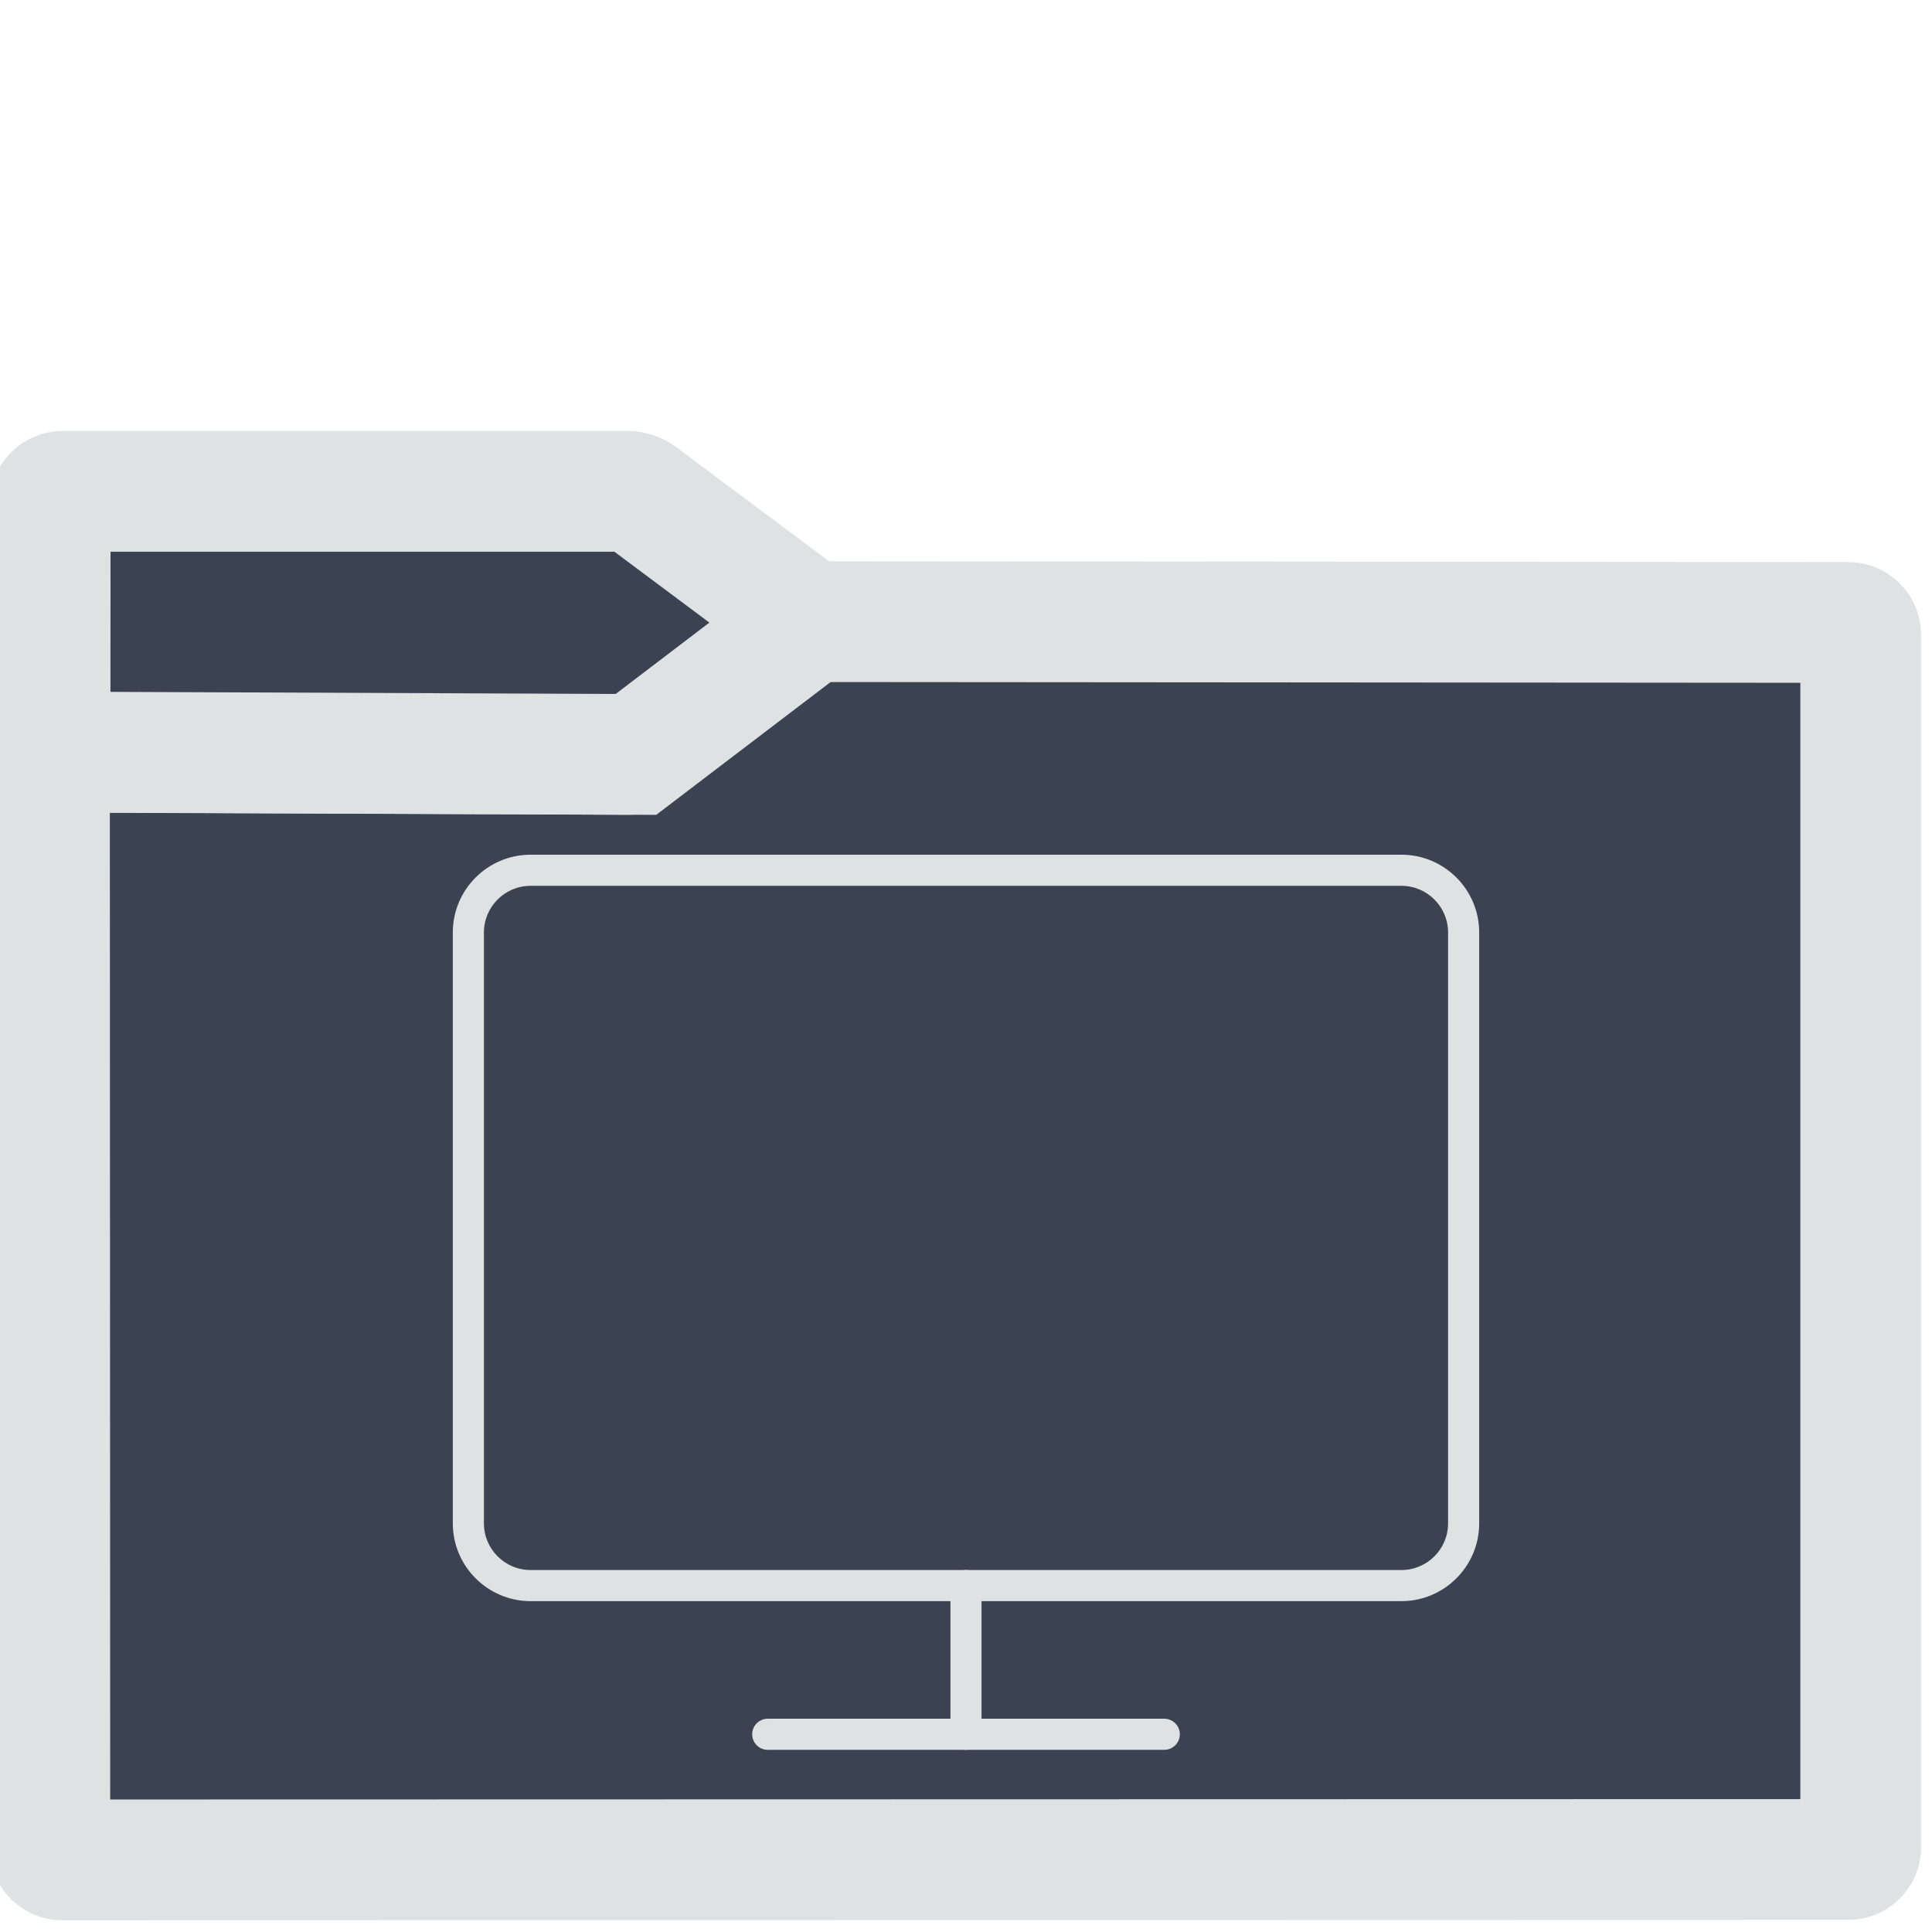
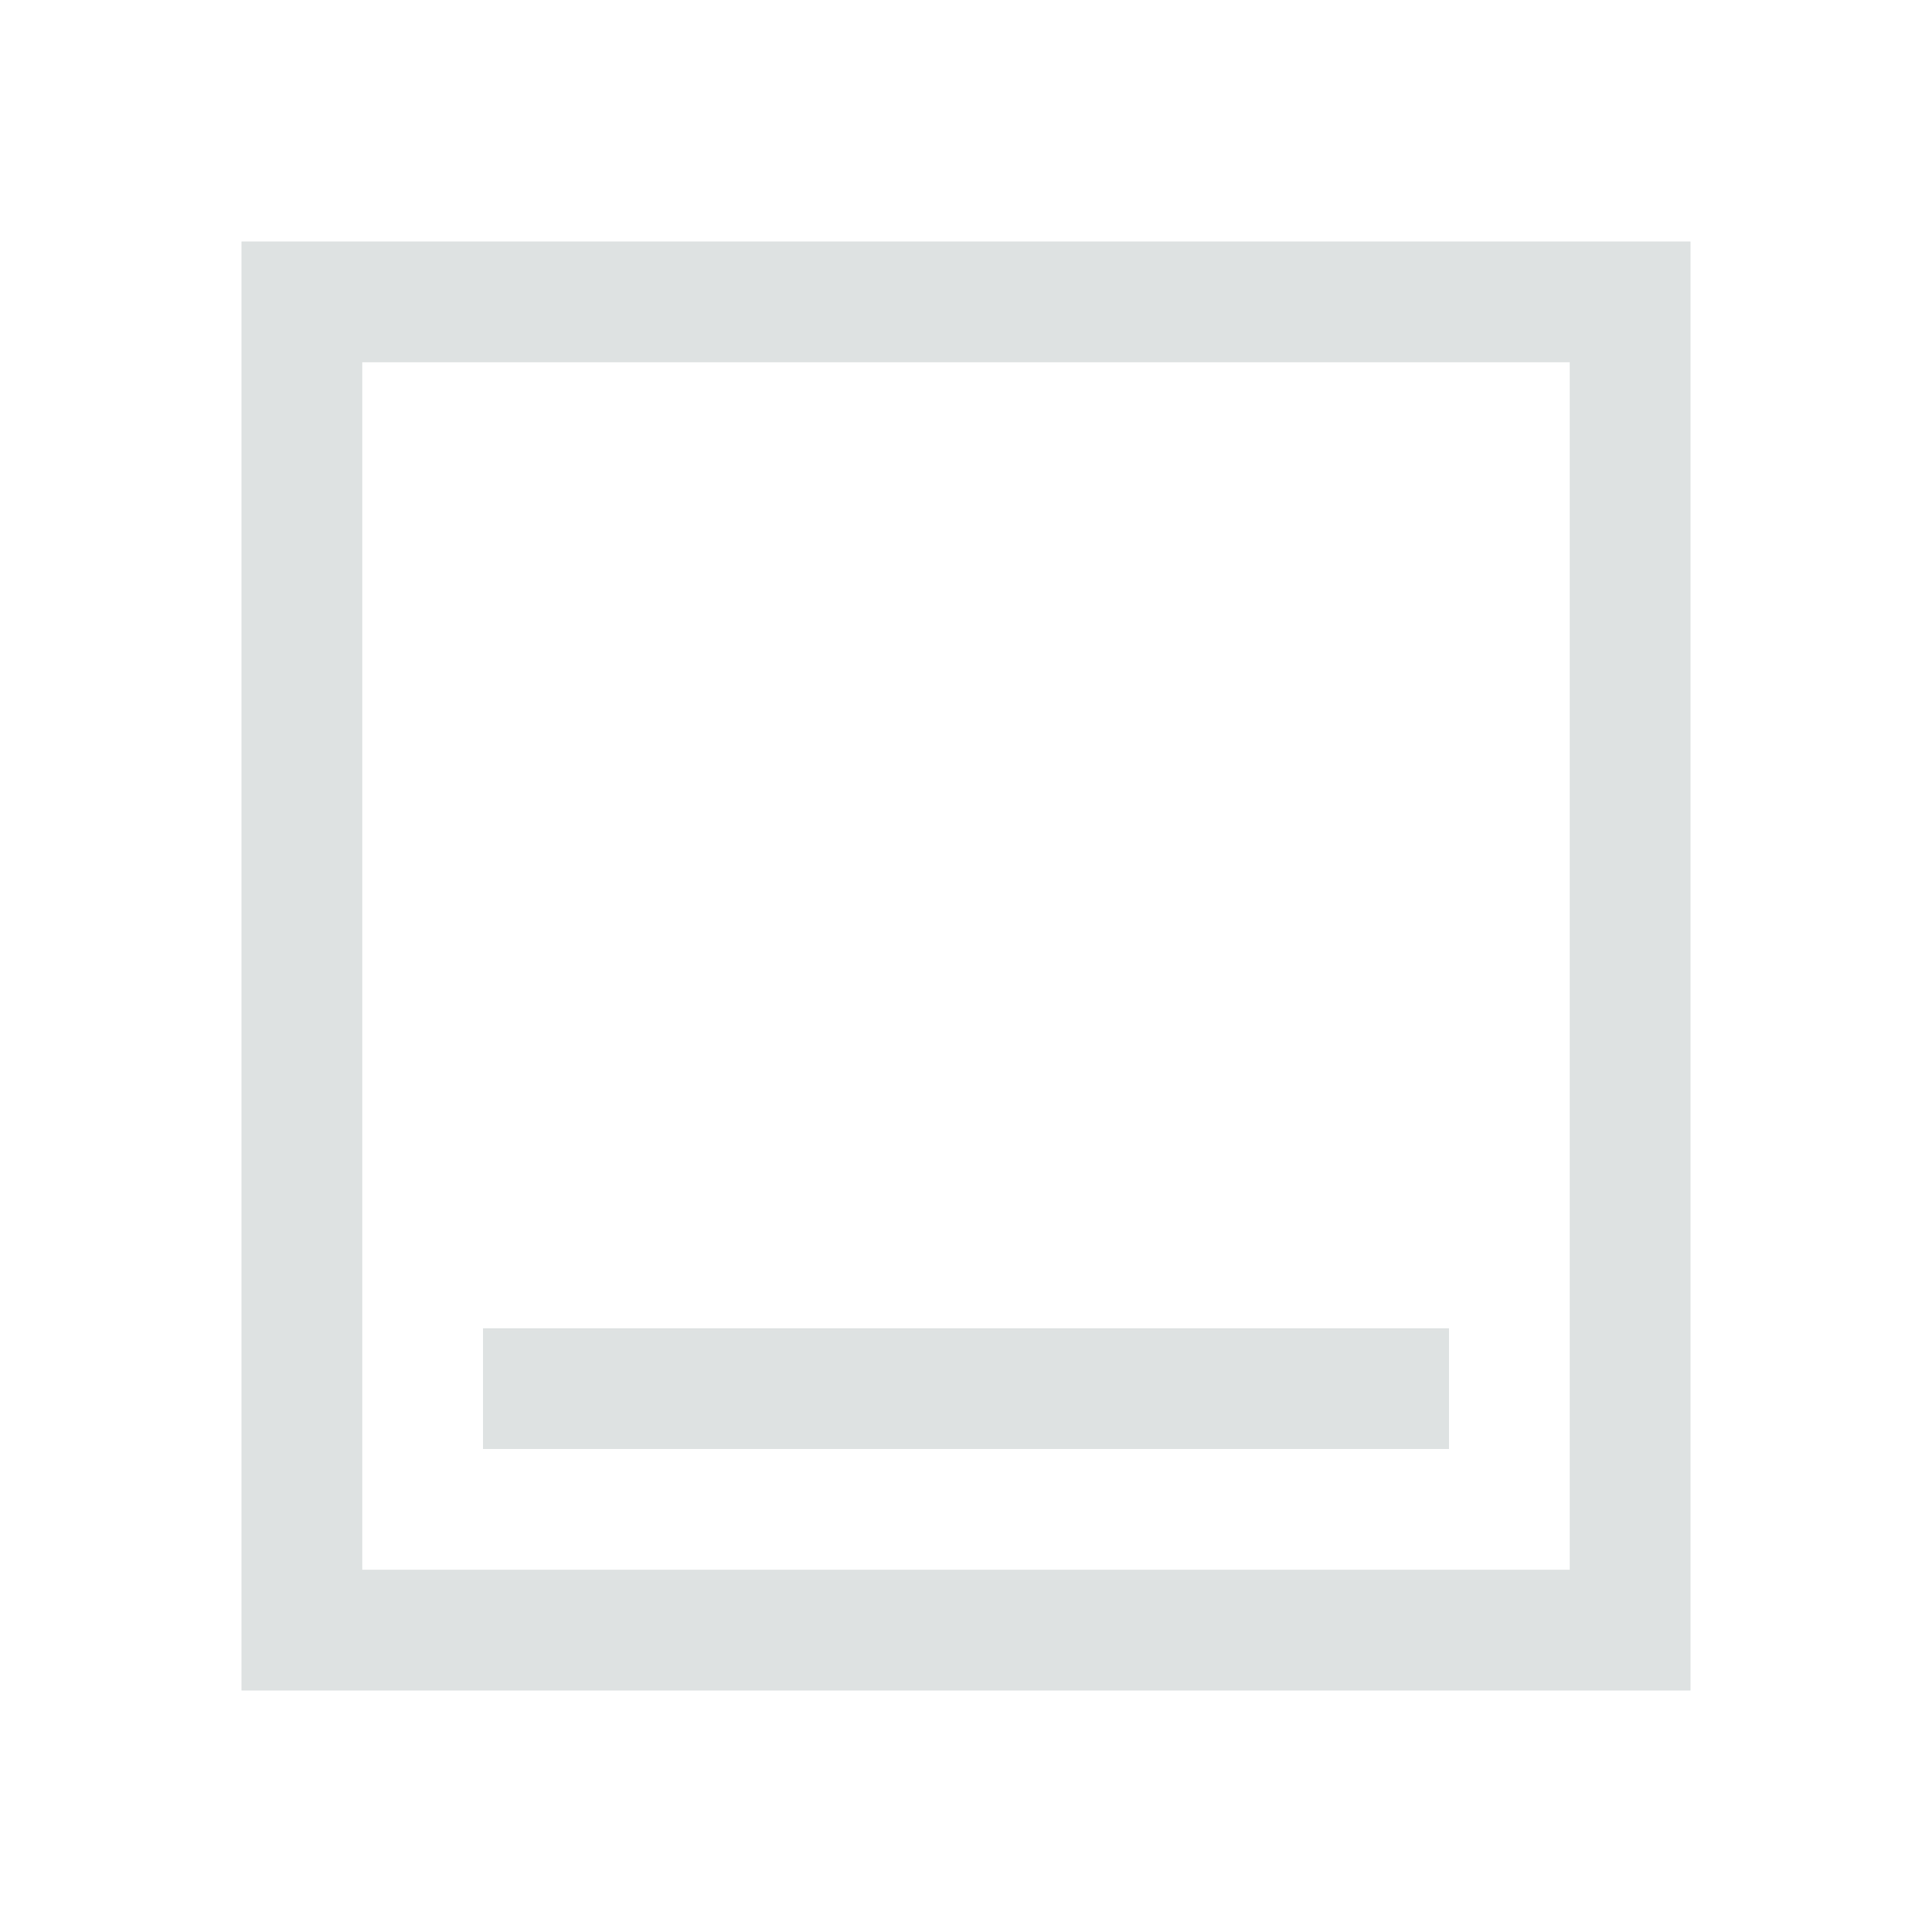
- <svg xmlns="http://www.w3.org/2000/svg" style="isolation:isolate" viewBox="0 0 16 16" width="16" height="16" version="1.1" id="svg31">
-   <defs id="defs5">
-     <clipPath clipPathUnits="userSpaceOnUse" id="clipPath843">
-       <rect id="rect845" height="48" width="48" x="0" y="0" style="fill:none" />
-     </clipPath>
+ <svg xmlns="http://www.w3.org/2000/svg" xmlns:xlink="http://www.w3.org/1999/xlink" viewBox="0 0 16 16" version="1.1" id="svg6">
+   <defs id="defs3051">
+     <linearGradient id="linearGradient821">
+       <stop style="stop-color:#dee2e2;stop-opacity:1" offset="0" id="stop817" />
+       <stop style="stop-color:#dee2e2;stop-opacity:1" offset="1" id="stop819" />
+     </linearGradient>
+     <style type="text/css" id="current-color-scheme">
+       .ColorScheme-Text {
+         color:#4d4d4d;
+       }
+       </style>
+     <linearGradient xlink:href="#linearGradient821" id="linearGradient823" x1="2" y1="8" x2="14" y2="8" gradientUnits="userSpaceOnUse" />
  </defs>
-   <g clip-path="url(#clipPath843)" id="g29" transform="scale(0.3333333)">
-     <linearGradient id="_lgradient_20" x1="-0.046" y1="0.16" x2="0.852" y2="0.71" gradientTransform="matrix(45,0,0,30.763,1.229,15.445)" gradientUnits="userSpaceOnUse">
-       <stop offset="3.043%" stop-opacity="1" style="stop-color:#82ABAA" id="stop7" />
-       <stop offset="98.261%" stop-opacity="1" style="stop-color:#82ABAA" id="stop9" />
-     </linearGradient>
-     <path d="m 1.545,46.208 44.378,-0.01 c 0.169,0 0.306,-0.137 0.306,-0.306 v -30.12 c 0,-0.169 -0.137,-0.306 -0.306,-0.307 l -25.816,-0.02 -4.221,3.206 c -0.068,0.051 -0.191,0.092 -0.276,0.092 L 1.229,18.688 1.238,45.902 c 0,0.169 0.138,0.306 0.307,0.306 z" stroke-miterlimit="3" id="path12" style="vector-effect:non-scaling-stroke;fill:#3b4252;fill-opacity:1;stroke:#dee2e2;stroke-width:1;stroke-linecap:square;stroke-linejoin:miter;stroke-miterlimit:3;stroke-opacity:1" />
-     <linearGradient id="_lgradient_21" x1="0" y1="0.5" x2="1" y2="0.5" gradientTransform="matrix(18.873,0,0,6.535,1.243,12.208)" gradientUnits="userSpaceOnUse">
-       <stop offset="3.043%" stop-opacity="1" style="stop-color:#82ABAA" id="stop14" />
-       <stop offset="98.261%" stop-opacity="1" style="stop-color:#82ABAA" id="stop16" />
-     </linearGradient>
-     <path d="M 20.116,15.456 15.887,12.3 C 15.819,12.249 15.695,12.208 15.61,12.208 H 1.554 c -0.169,0 -0.307,0.138 -0.307,0.307 l -0.004,6.168 14.557,0.06 z" stroke-miterlimit="3" id="path19" style="vector-effect:non-scaling-stroke;fill:#3b4252;fill-opacity:1;stroke:#dee2e2;stroke-width:1;stroke-linecap:square;stroke-linejoin:miter;stroke-miterlimit:3;stroke-opacity:1" />
-     <g id="g27">
-       <path d="M 34.818,39.78 H 13.182 c -1.065,0 -1.932,-0.867 -1.932,-1.932 V 23.167 c 0,-1.066 0.867,-1.932 1.932,-1.932 h 21.636 c 1.065,0 1.932,0.866 1.932,1.932 v 14.681 c 0,1.065 -0.867,1.932 -1.932,1.932 z M 13.182,22.008 c -0.639,0 -1.159,0.52 -1.159,1.159 v 14.681 c 0,0.639 0.52,1.159 1.159,1.159 h 21.636 c 0.639,0 1.159,-0.52 1.159,-1.159 V 23.167 c 0,-0.639 -0.52,-1.159 -1.159,-1.159 z" id="path21" style="fill:#dee2e2;fill-opacity:1" />
-       <path d="m 28.926,43.474 h -9.852 c -0.213,0 -0.386,-0.173 -0.386,-0.386 0,-0.214 0.173,-0.387 0.386,-0.387 h 9.852 c 0.213,0 0.387,0.173 0.387,0.387 0,0.213 -0.174,0.386 -0.387,0.386 z" id="path23" style="fill:#dee2e2;fill-opacity:1" />
-       <path d="m 24,43.474 c -0.213,0 -0.386,-0.173 -0.386,-0.386 v -3.695 c 0,-0.213 0.173,-0.386 0.386,-0.386 0.213,0 0.386,0.173 0.386,0.386 v 3.695 c 0,0.214 -0.173,0.386 -0.386,0.386 z" id="path25" style="fill:#dee2e2;fill-opacity:1" />
-     </g>
-   </g>
+   <path style="fill:url(#linearGradient823);fill-opacity:1;stroke:none" d="M 2 2 L 2 14 L 14 14 L 14 2 L 2 2 z M 3 3 L 13 3 L 13 12 L 13 13 L 3 13 L 3 12 L 3 3 z M 4 11 L 4 12 L 12 12 L 12 11 L 4 11 z " class="ColorScheme-Text" id="path4" />
</svg>
